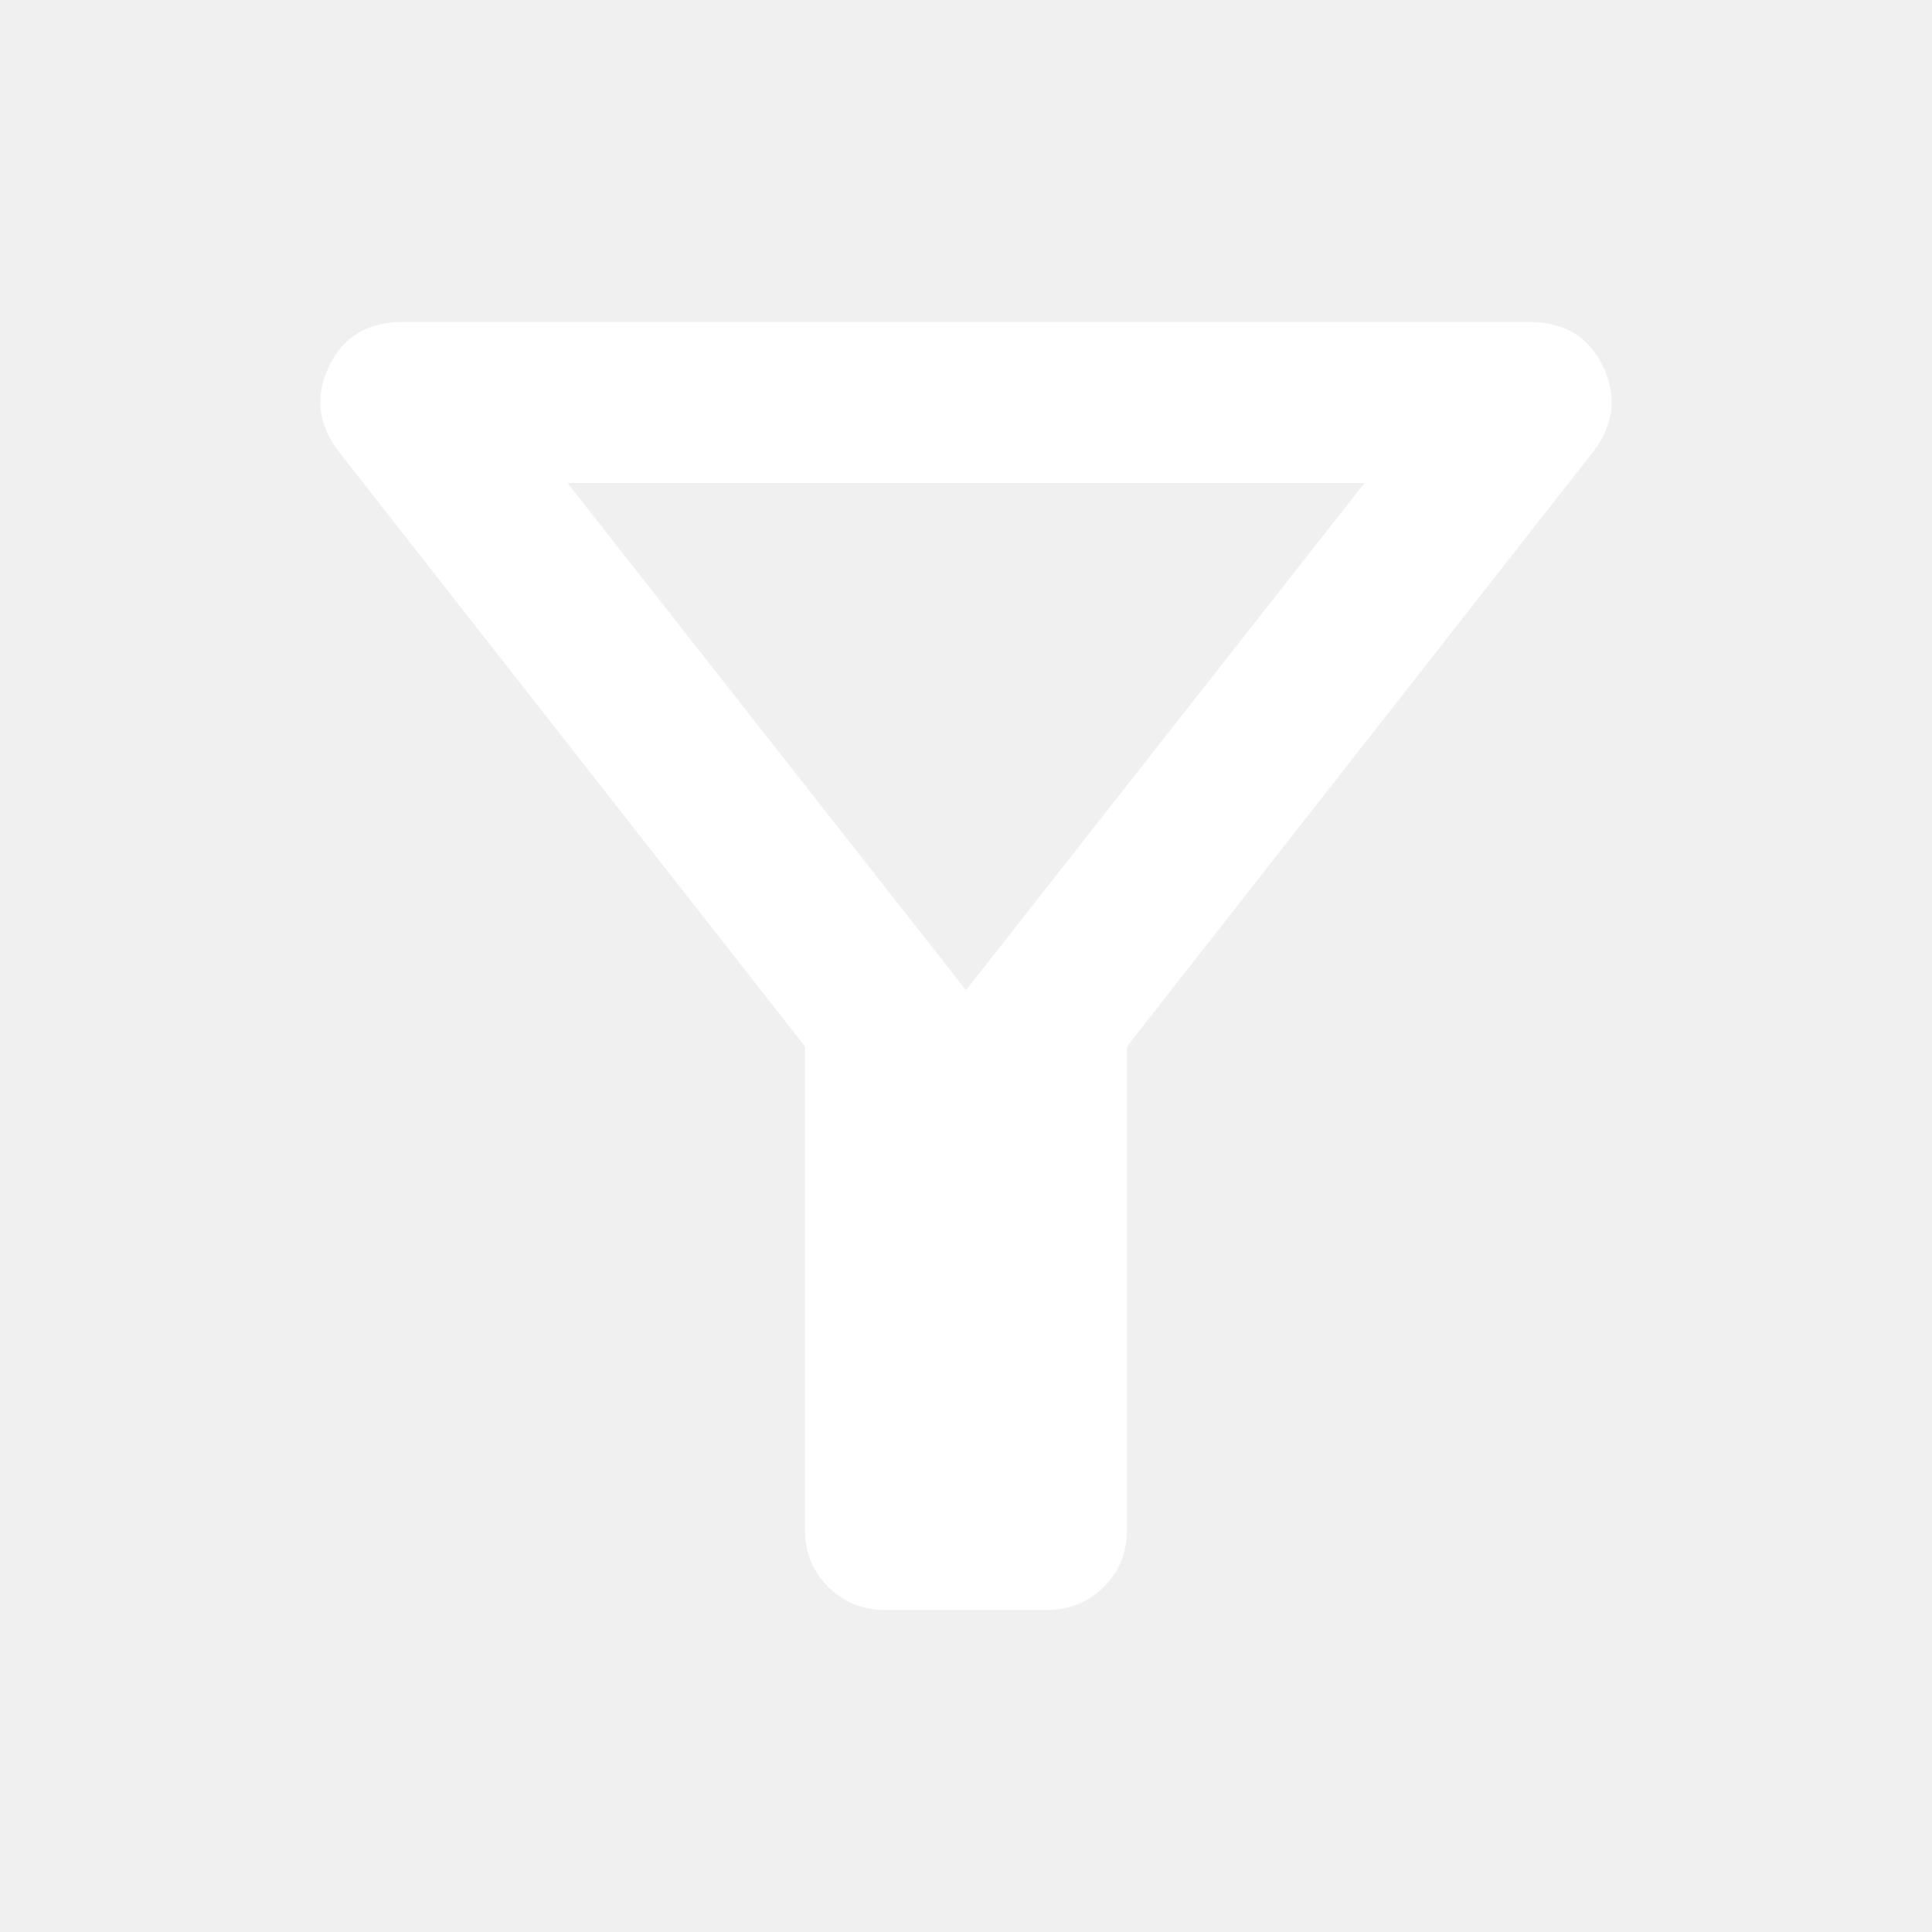
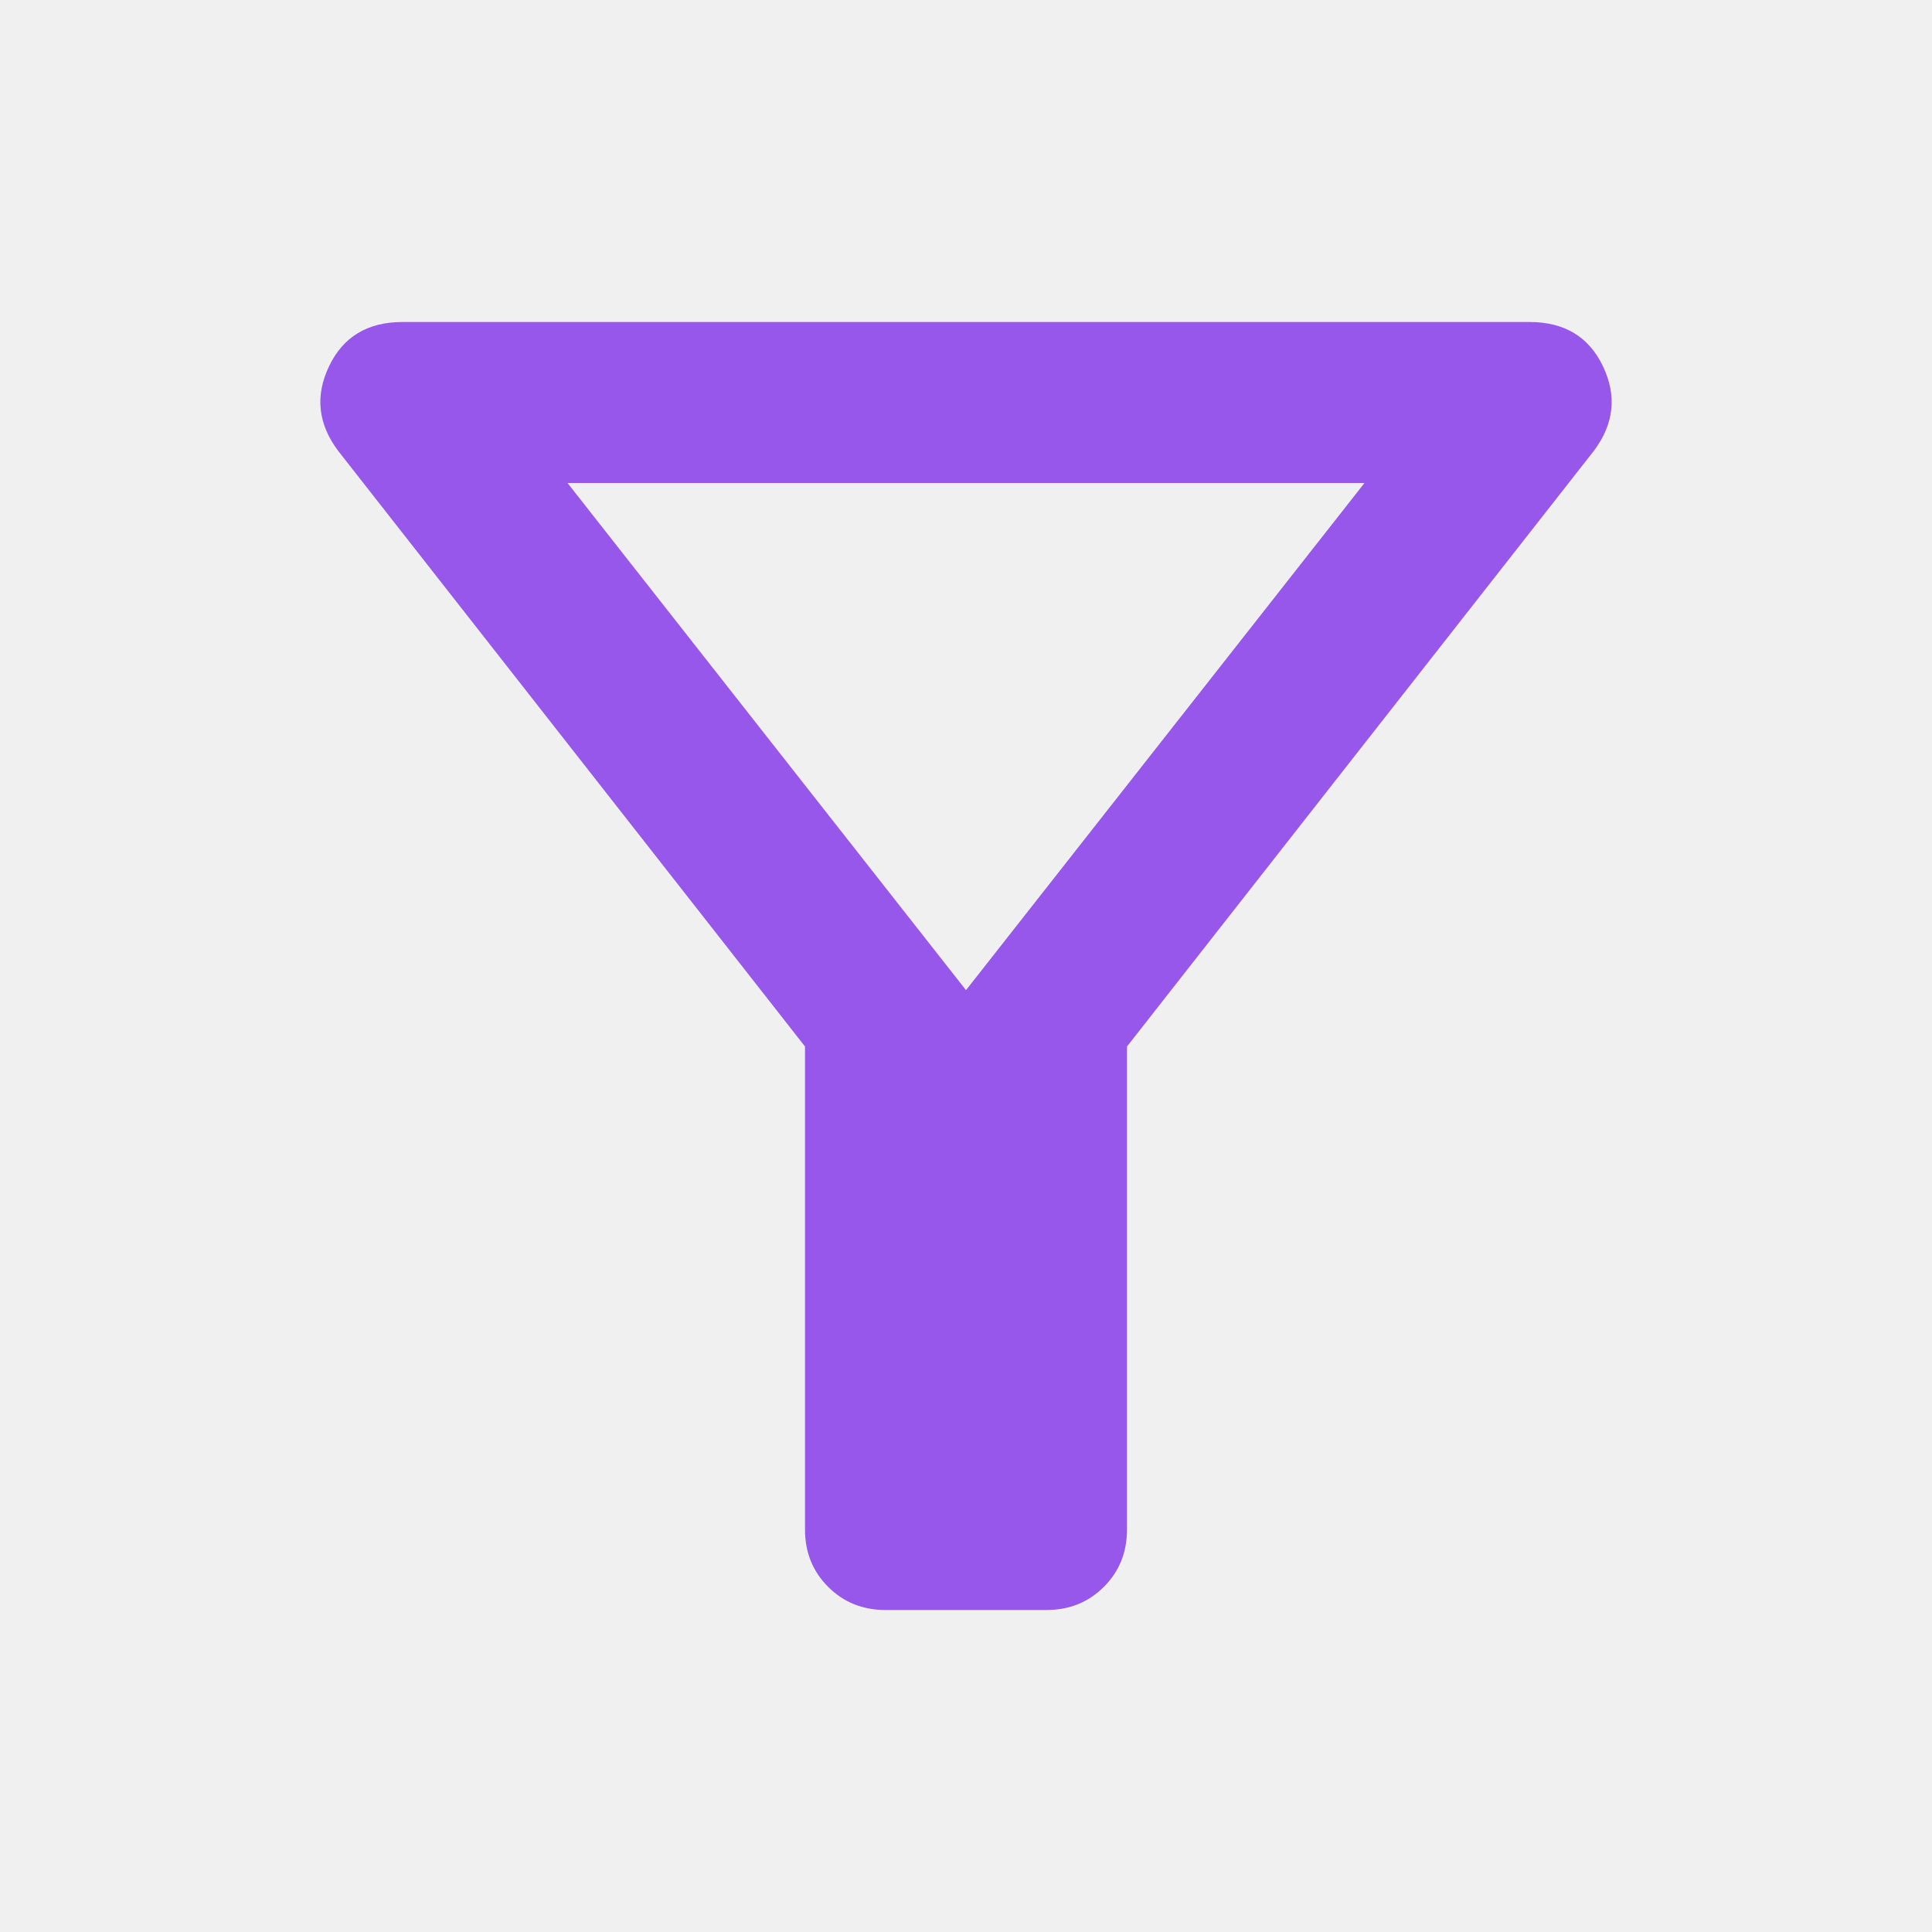
- <svg xmlns="http://www.w3.org/2000/svg" height="24px" viewBox="0 -960 960 960" width="24px" fill="#FFFFFF">
+ <svg xmlns="http://www.w3.org/2000/svg" height="24px" viewBox="0 -960 960 960" width="24px" fill="#9757ea">
  <path d="M440-160q-17 0-28.5-11.5T400-200v-240L168-736q-15-20-4.5-42t36.5-22h560q26 0 36.5 22t-4.5 42L560-440v240q0 17-11.5 28.5T520-160h-80Zm40-308 198-252H282l198 252Zm0 0Z" />
</svg>
